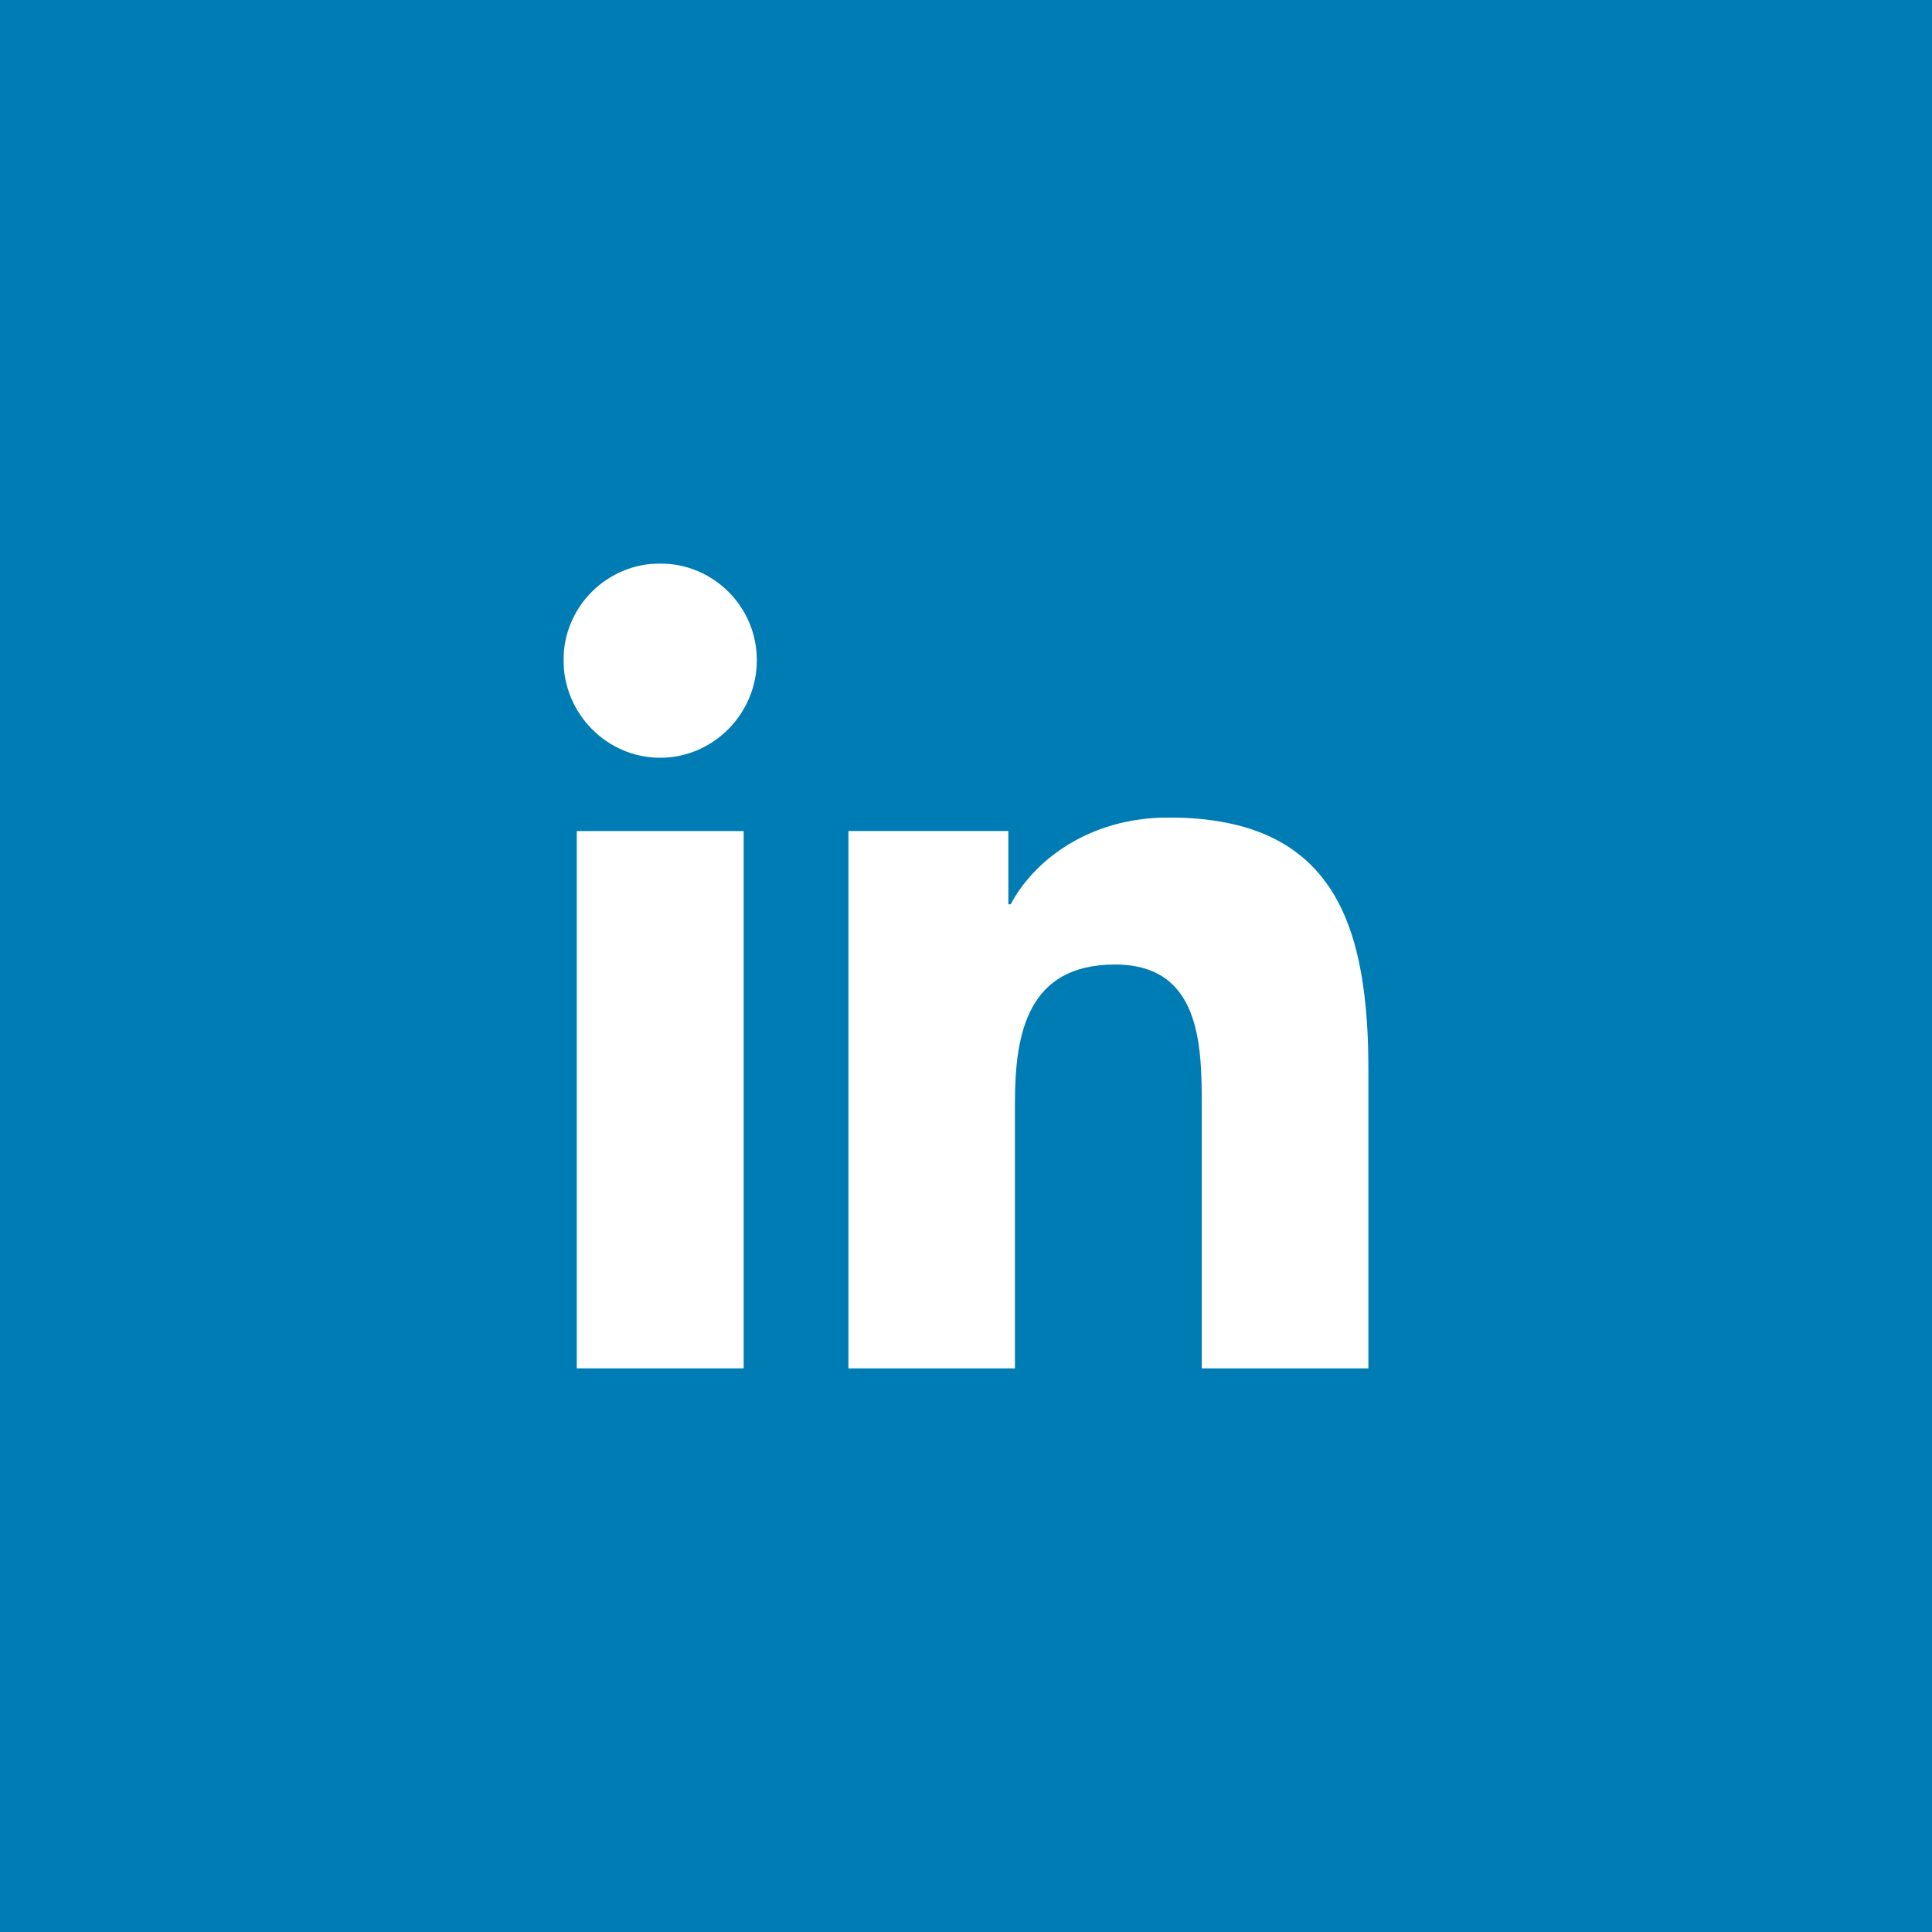
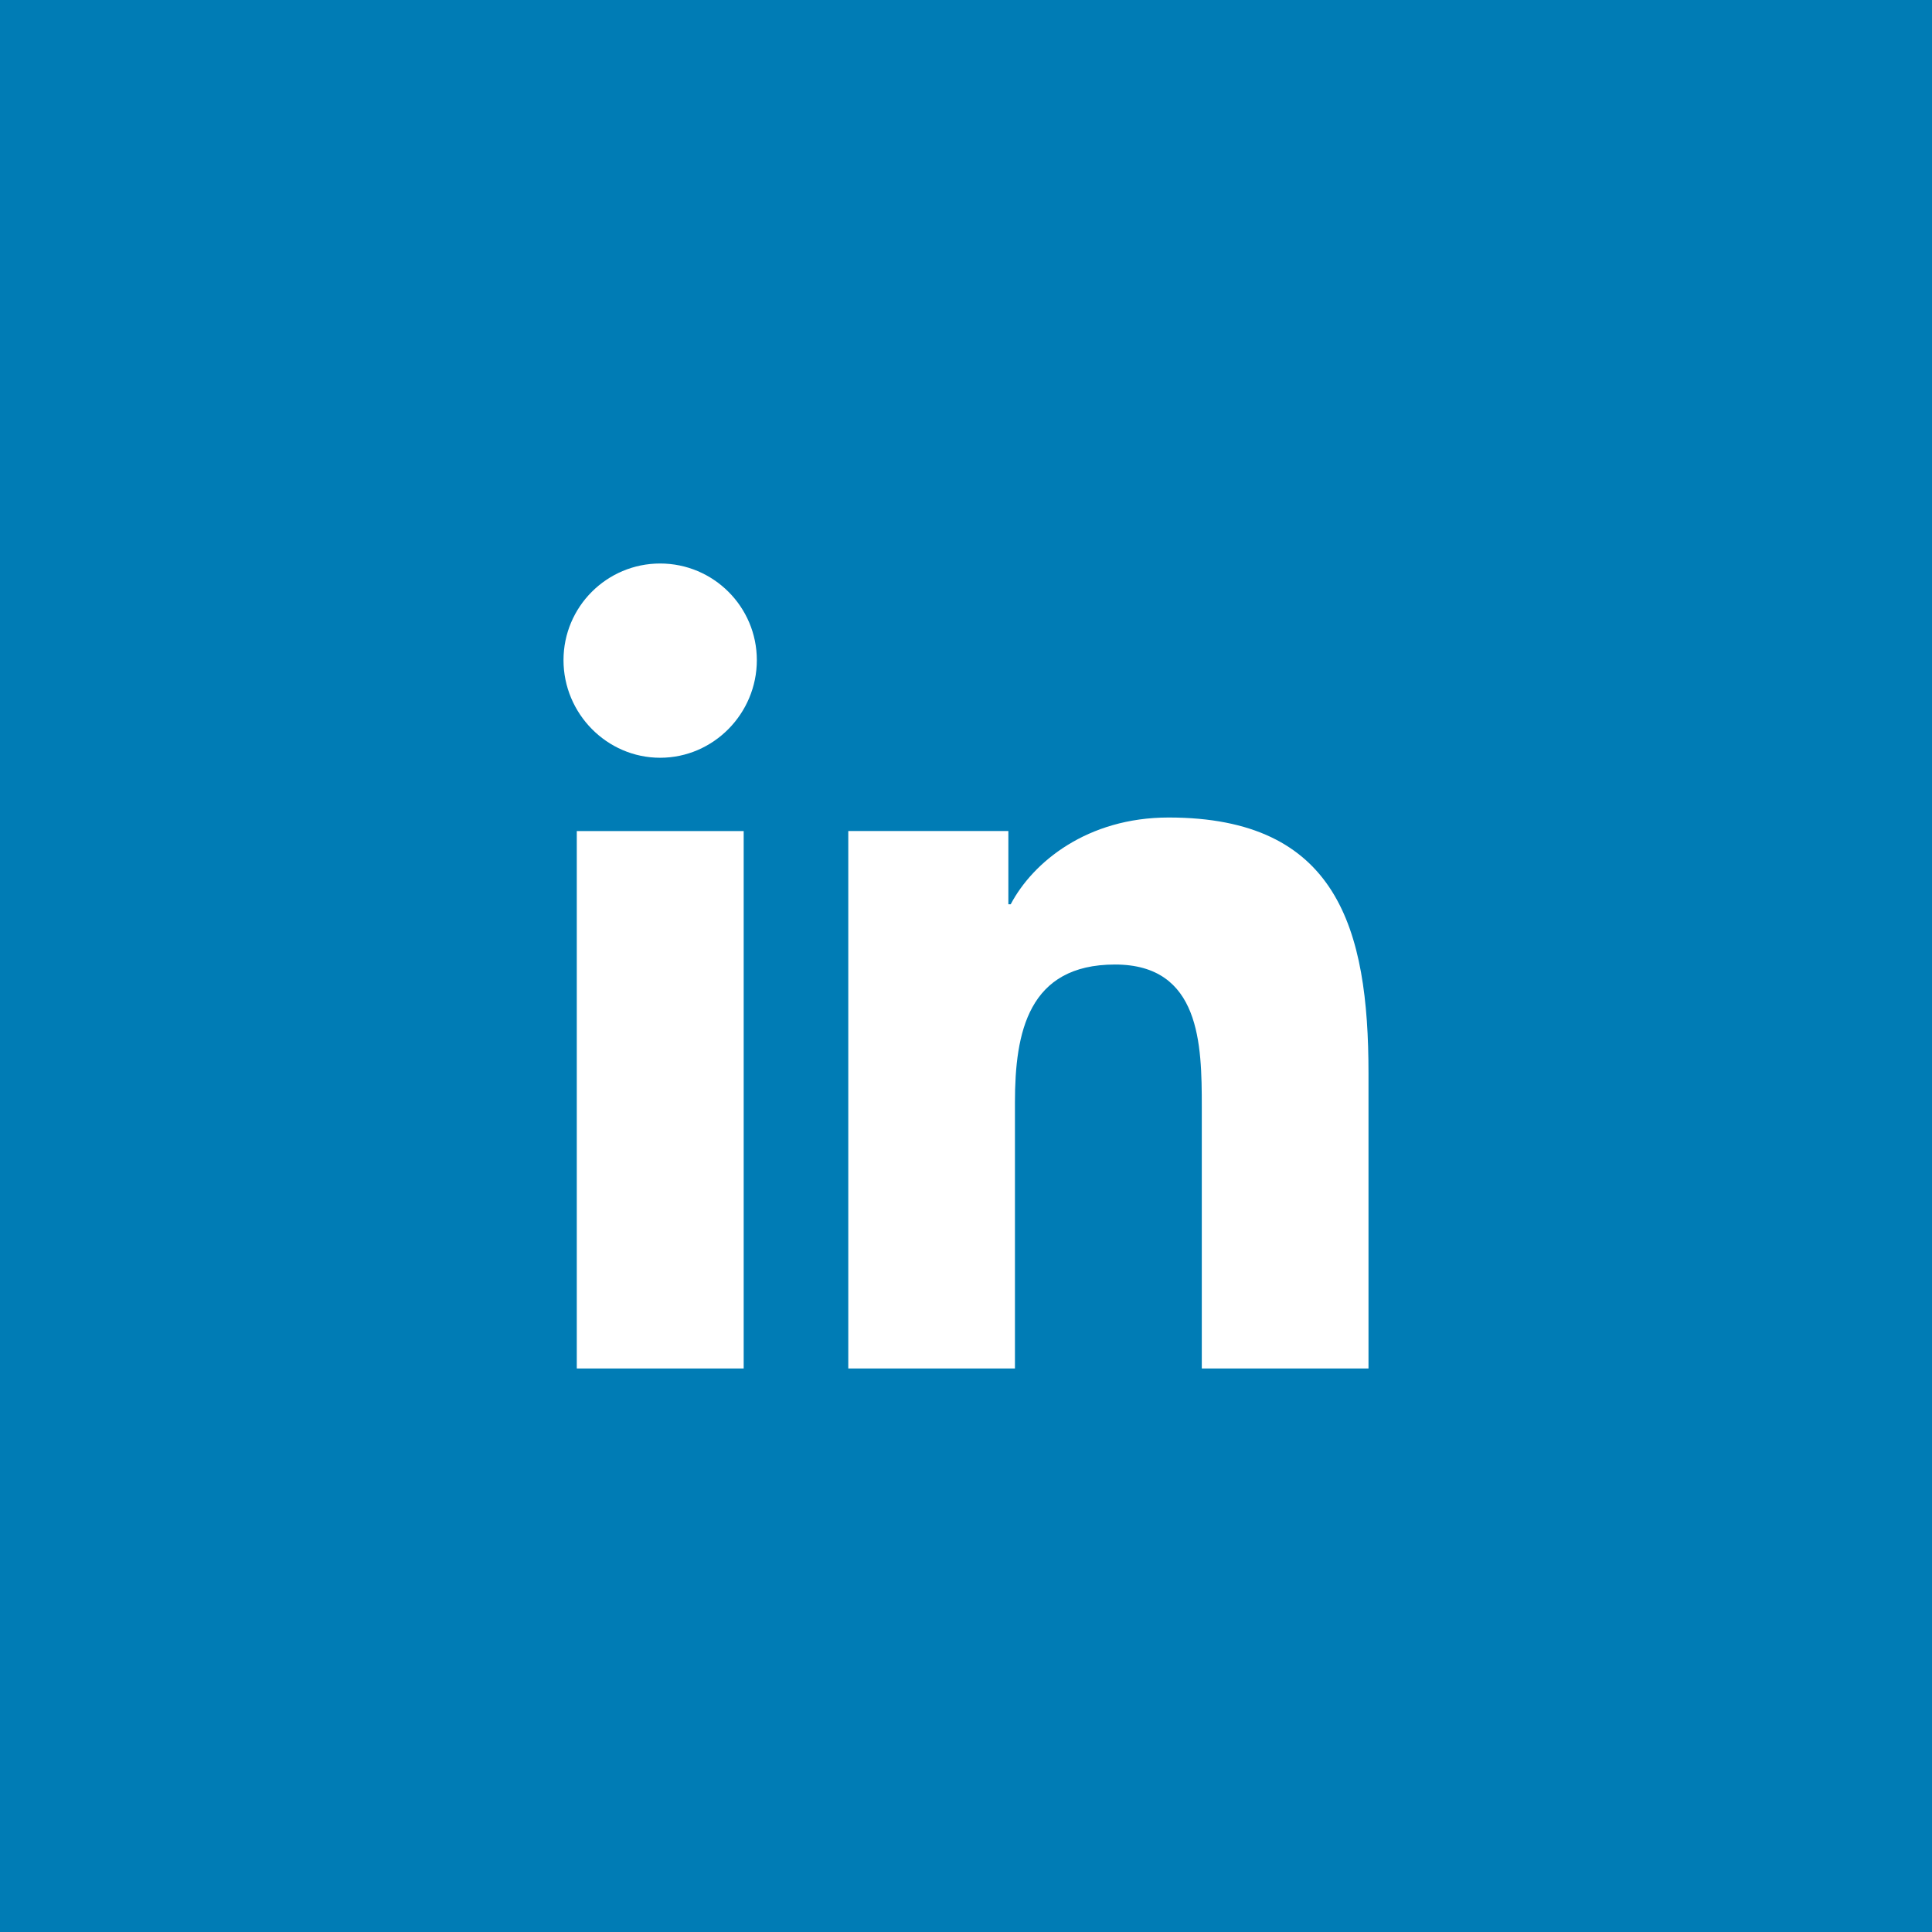
- <svg xmlns="http://www.w3.org/2000/svg" xmlns:xlink="http://www.w3.org/1999/xlink" width="42" height="42" viewBox="0 0 42 42">
-   <defs>
-     <path id="09azh0zaca" d="M0.003 0.02L11.313 0.02 11.313 11.997 0.003 11.997z" />
-     <path id="up25qyxk9c" d="M0 17.5L17.5 17.5 17.5 0 0 0z" />
-   </defs>
+ <svg xmlns="http://www.w3.org/2000/svg" width="42" height="42">
  <g fill="none" fill-rule="evenodd">
-     <path fill="#007CB5" d="M0 0H42V42H0z" />
-     <g transform="translate(12.25 12.25)">
-       <g transform="translate(6.187 5.503)">
-         <mask id="llf81neexb" fill="#fff">
-           <use xlink:href="#09azh0zaca" />
-         </mask>
-         <path fill="#FFF" d="M11.31 11.997h.003V5.577c0-3.14-.675-5.558-4.346-5.558-1.765 0-2.949.968-3.432 1.886h-.051V.313H.004v11.683h3.623V6.211c0-1.523.29-2.996 2.175-2.996 1.86 0 1.887 1.738 1.887 3.094v5.688h3.62z" mask="url(#llf81neexb)" />
-       </g>
-       <mask id="yi3kr5slld" fill="#fff">
-         <use xlink:href="#up25qyxk9c" />
-       </mask>
-       <path fill="#FFF" d="M.289 17.5L3.917 17.5 3.917 5.817.289 5.817zM2.101 0C.941 0 0 .941 0 2.101c0 1.16.941 2.122 2.101 2.122 1.16 0 2.102-.961 2.102-2.122C4.203.941 3.26 0 2.1 0" mask="url(#yi3kr5slld)" />
-     </g>
+     <path fill="#007CB5" d="M0 0h42v42H0z" />
+     <path fill="#FFF" d="M29.747 29.75h.003v-6.42c0-3.14-.675-5.558-4.346-5.558-1.765 0-2.949.968-3.432 1.886h-.051v-1.592h-3.48v11.683h3.623v-5.785c0-1.523.29-2.996 2.175-2.996 1.86 0 1.887 1.738 1.887 3.094v5.688h3.62zM12.539 29.75h3.628V18.067h-3.628zm1.812-17.5c-1.16 0-2.101.941-2.101 2.101 0 1.16.941 2.122 2.101 2.122 1.16 0 2.102-.961 2.102-2.122 0-1.16-.943-2.101-2.103-2.101" />
  </g>
</svg>
